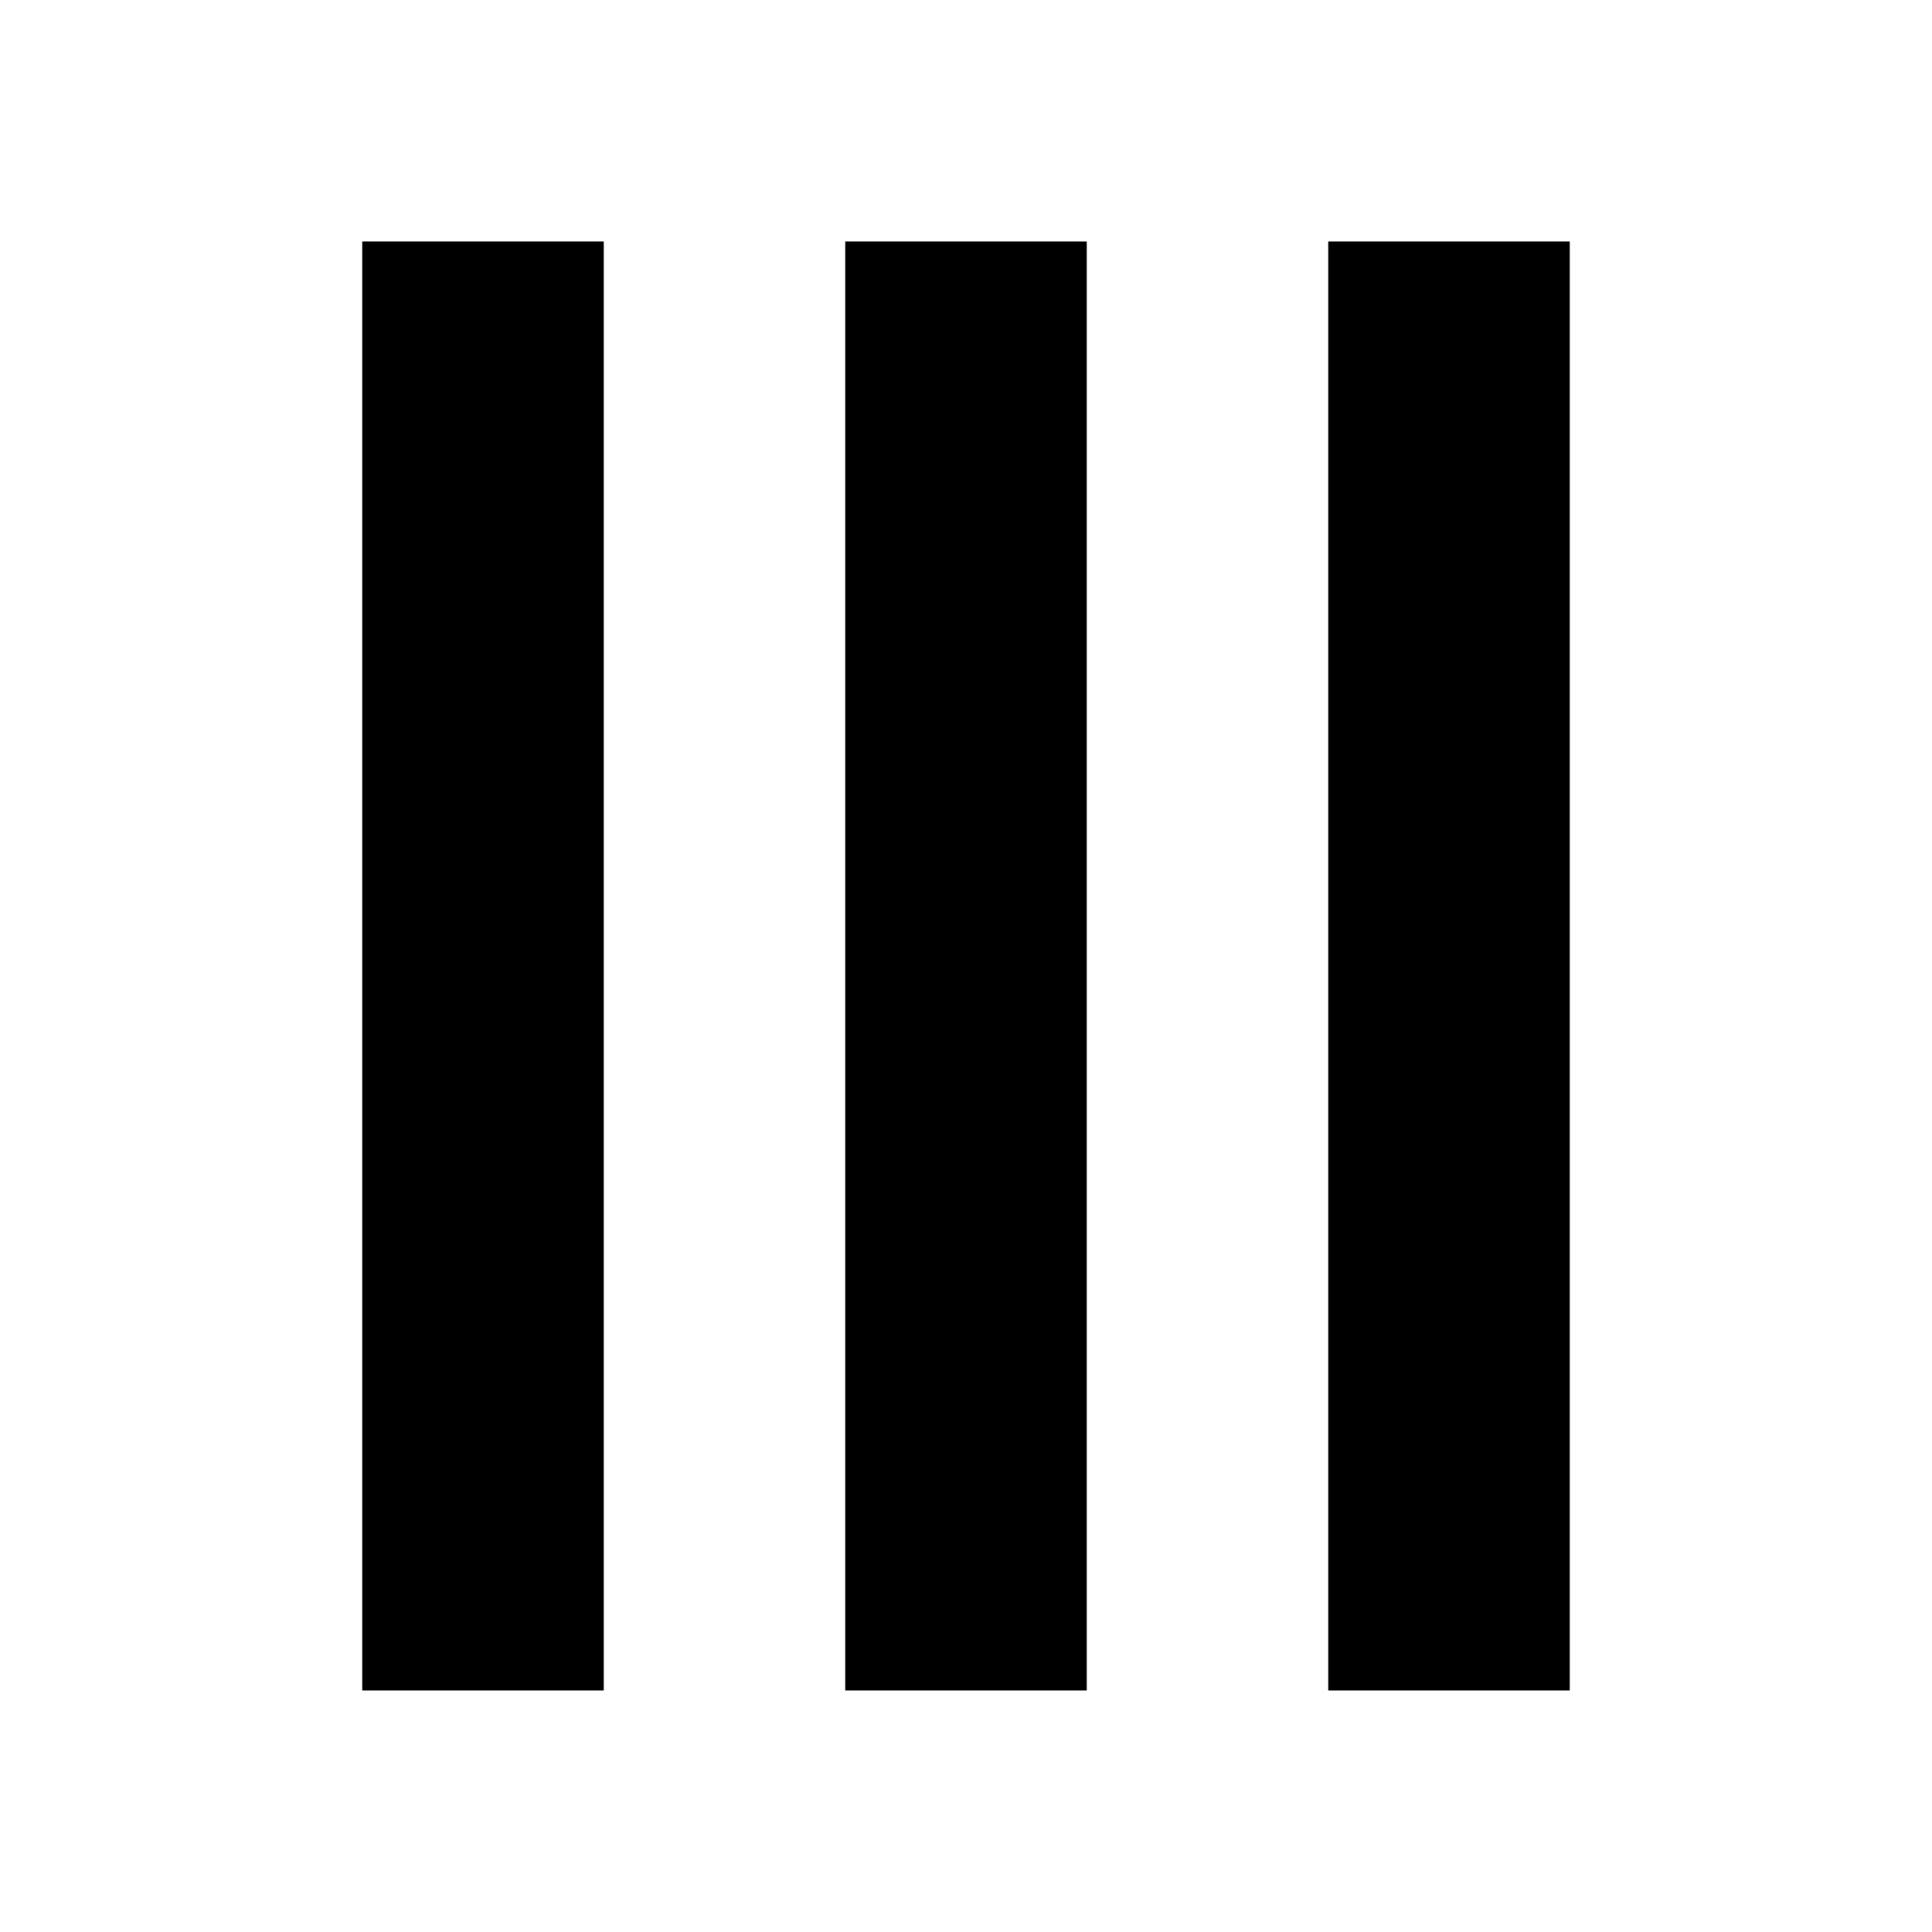
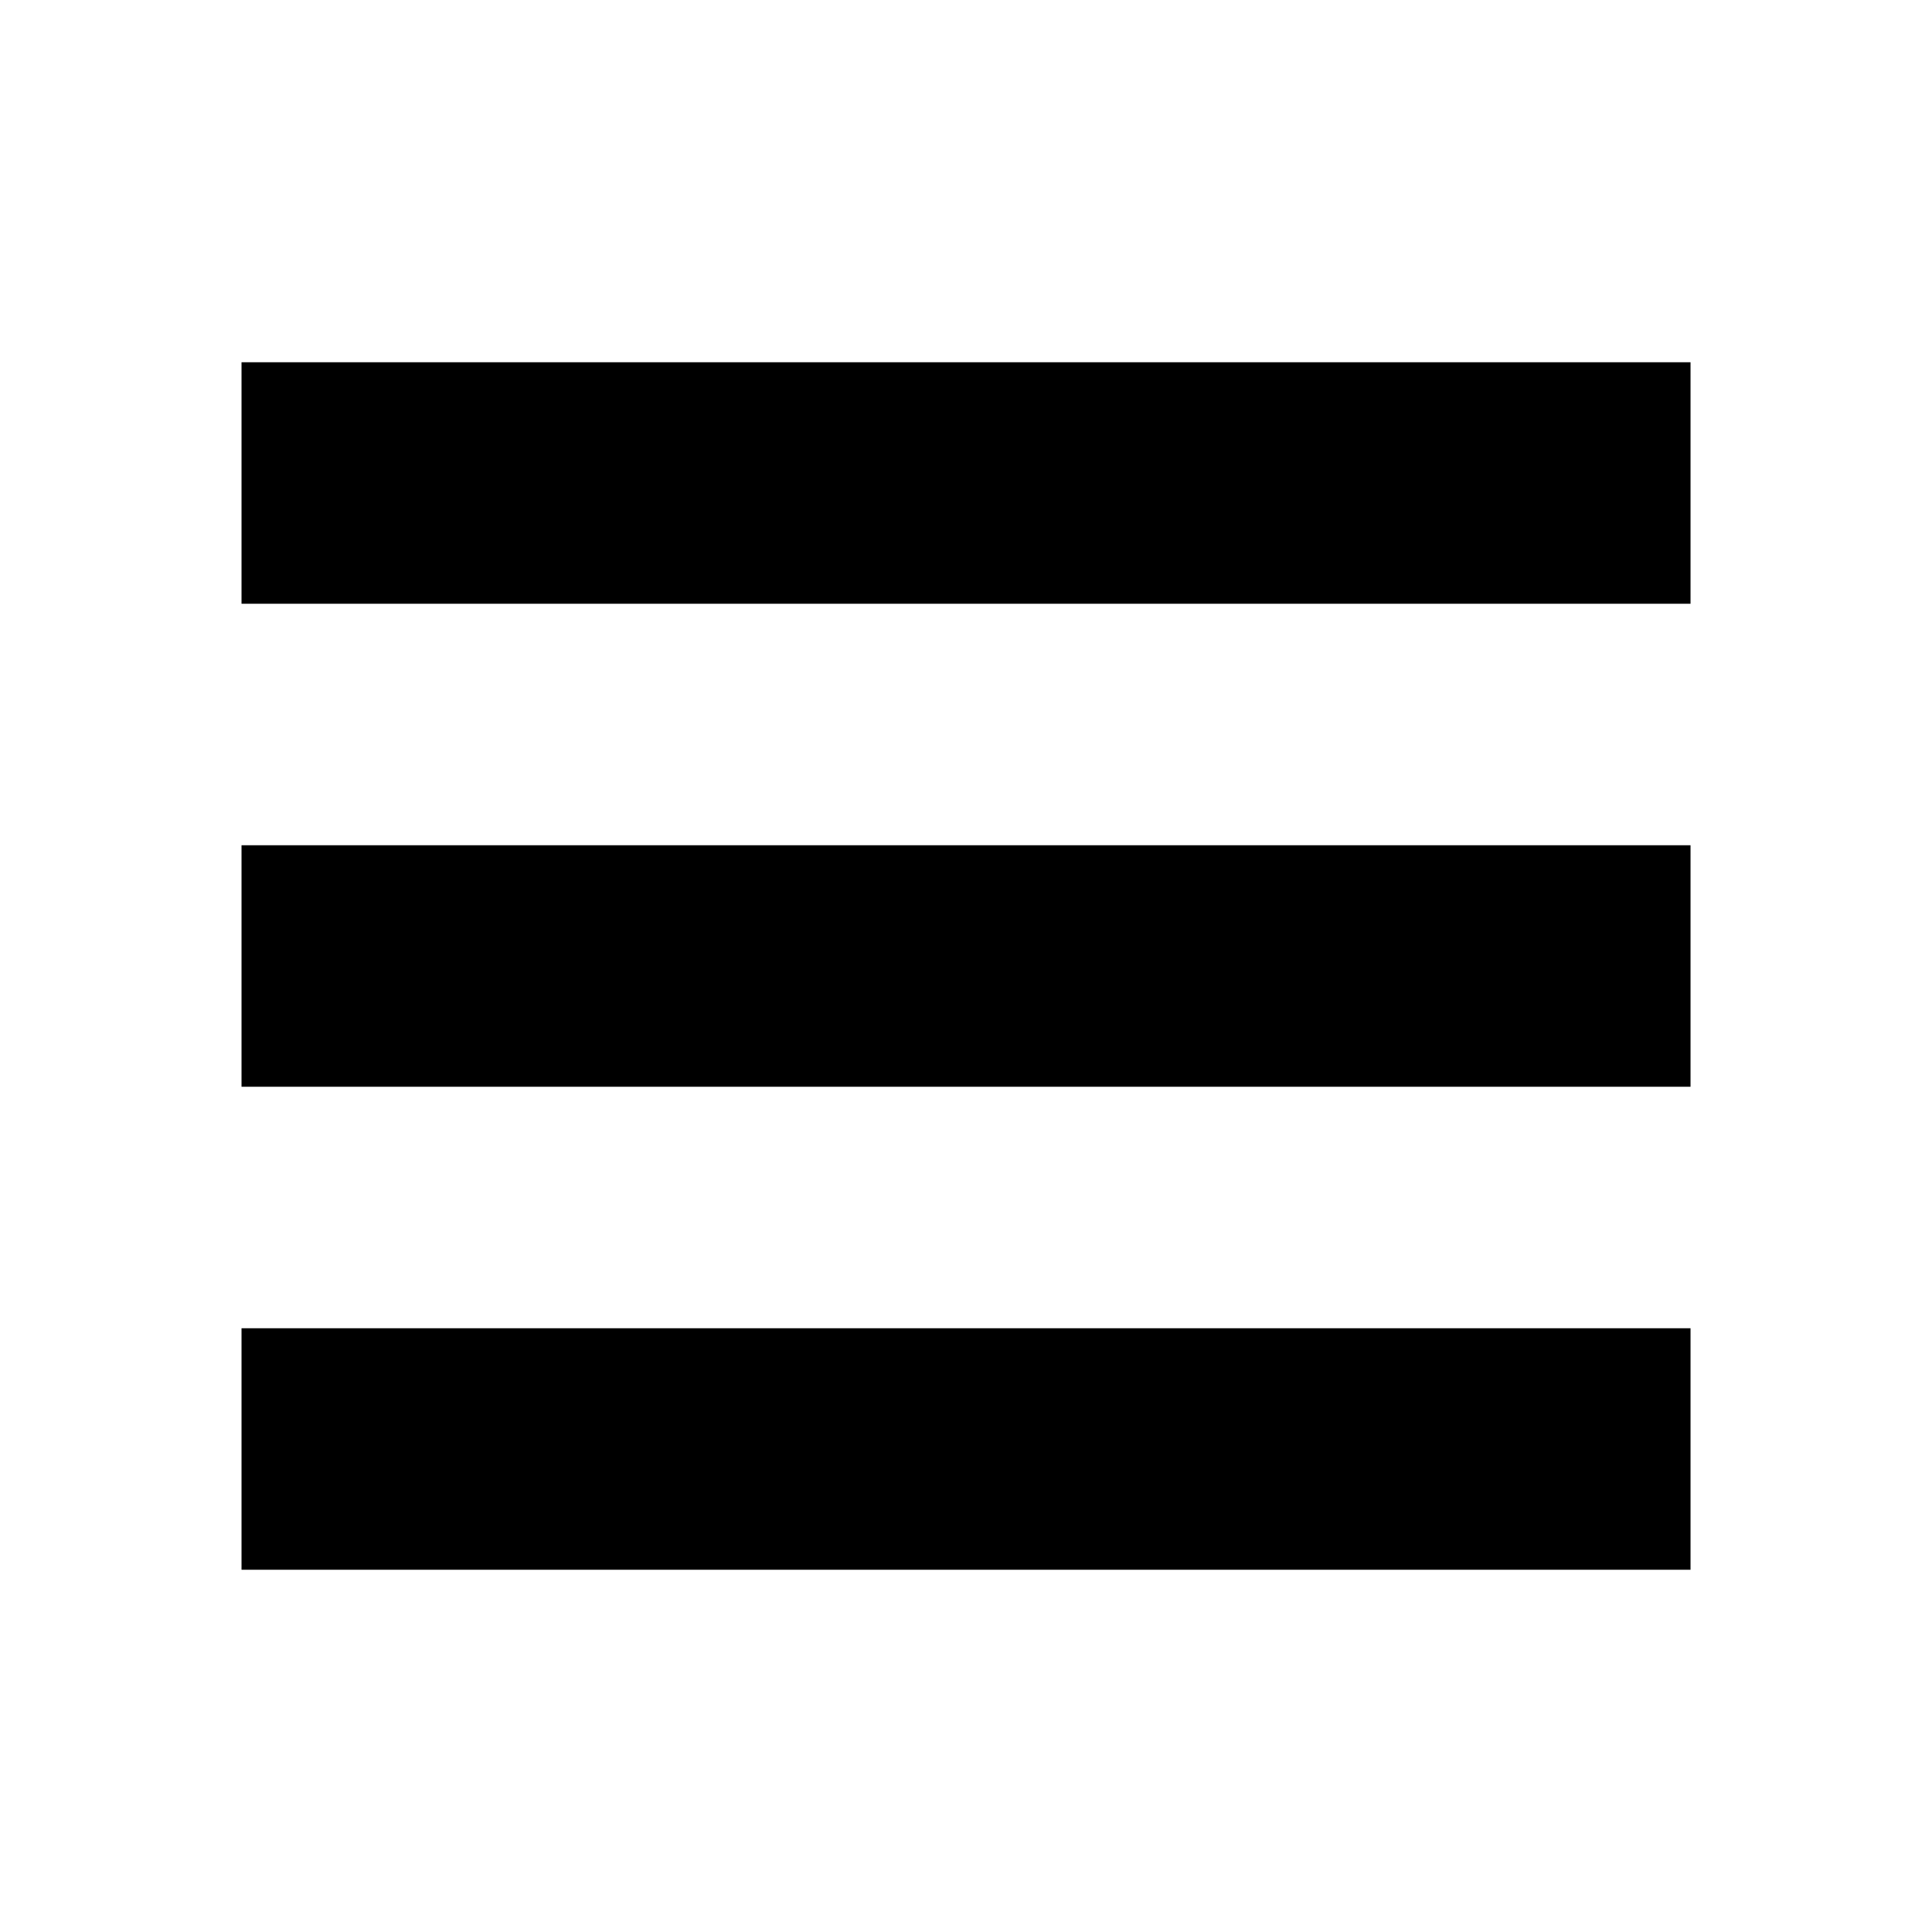
<svg xmlns="http://www.w3.org/2000/svg" version="1.1" id="svg1" width="16" height="16" viewBox="0 0 16 16">
-   <g transform="translate(-528,-743.3622)" id="object-rows">
+   <g transform="rotate(90,643.6811,115.6811)" id="object-rows">
    <path id="rect23248" d="m 528.47,743.362 h 15.061 c 0.26,0 0.47,0.209 0.47,0.47 v 15.061 c 0,0.26 -0.209,0.47 -0.47,0.47 h -15.061 c -0.26,0 -0.47,-0.209 -0.47,-0.47 v -15.061 c 0,-0.26 0.209,-0.47 0.47,-0.47 z" style="opacity:0;fill:none" />
    <path id="rect23250" d="m 531,745.362 h 2 v 12 h -2 z" style="opacity:1" />
    <path id="rect23252" d="m 535,745.362 h 2 v 12 h -2 z" style="opacity:1" />
    <path id="rect23254" d="m 539,745.362 h 2 v 12 h -2 z" style="opacity:1" />
  </g>
</svg>
